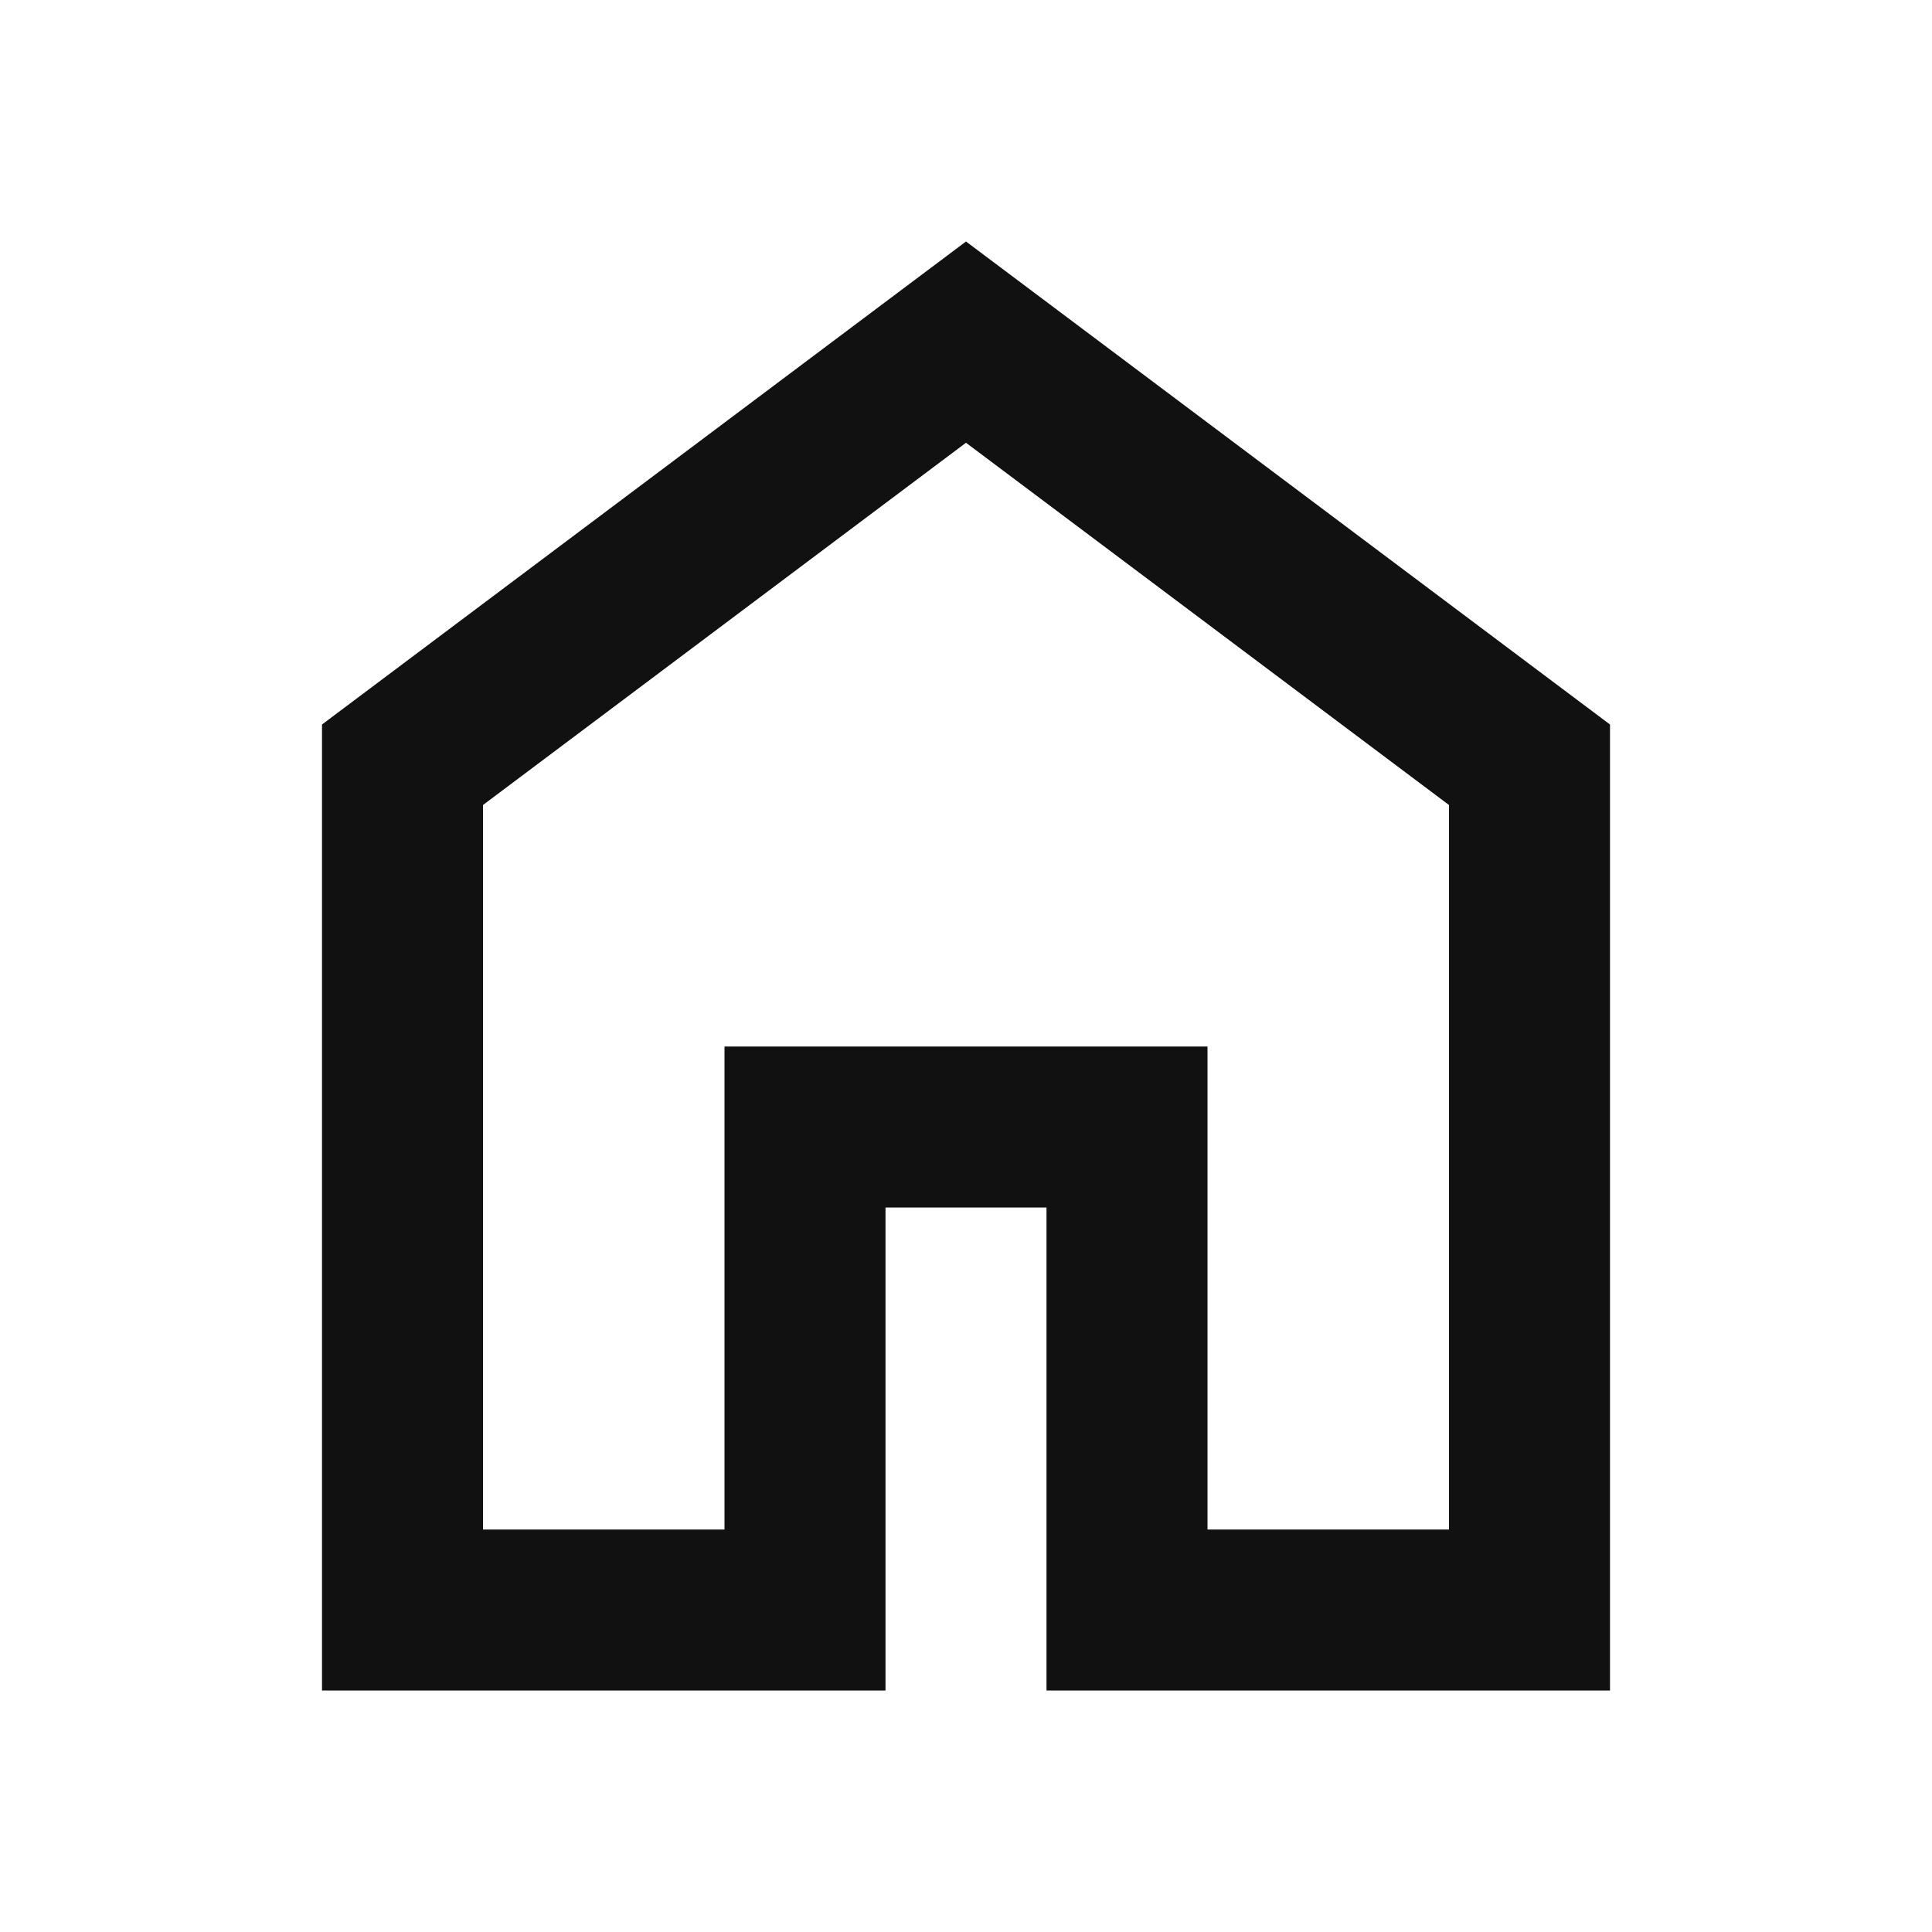
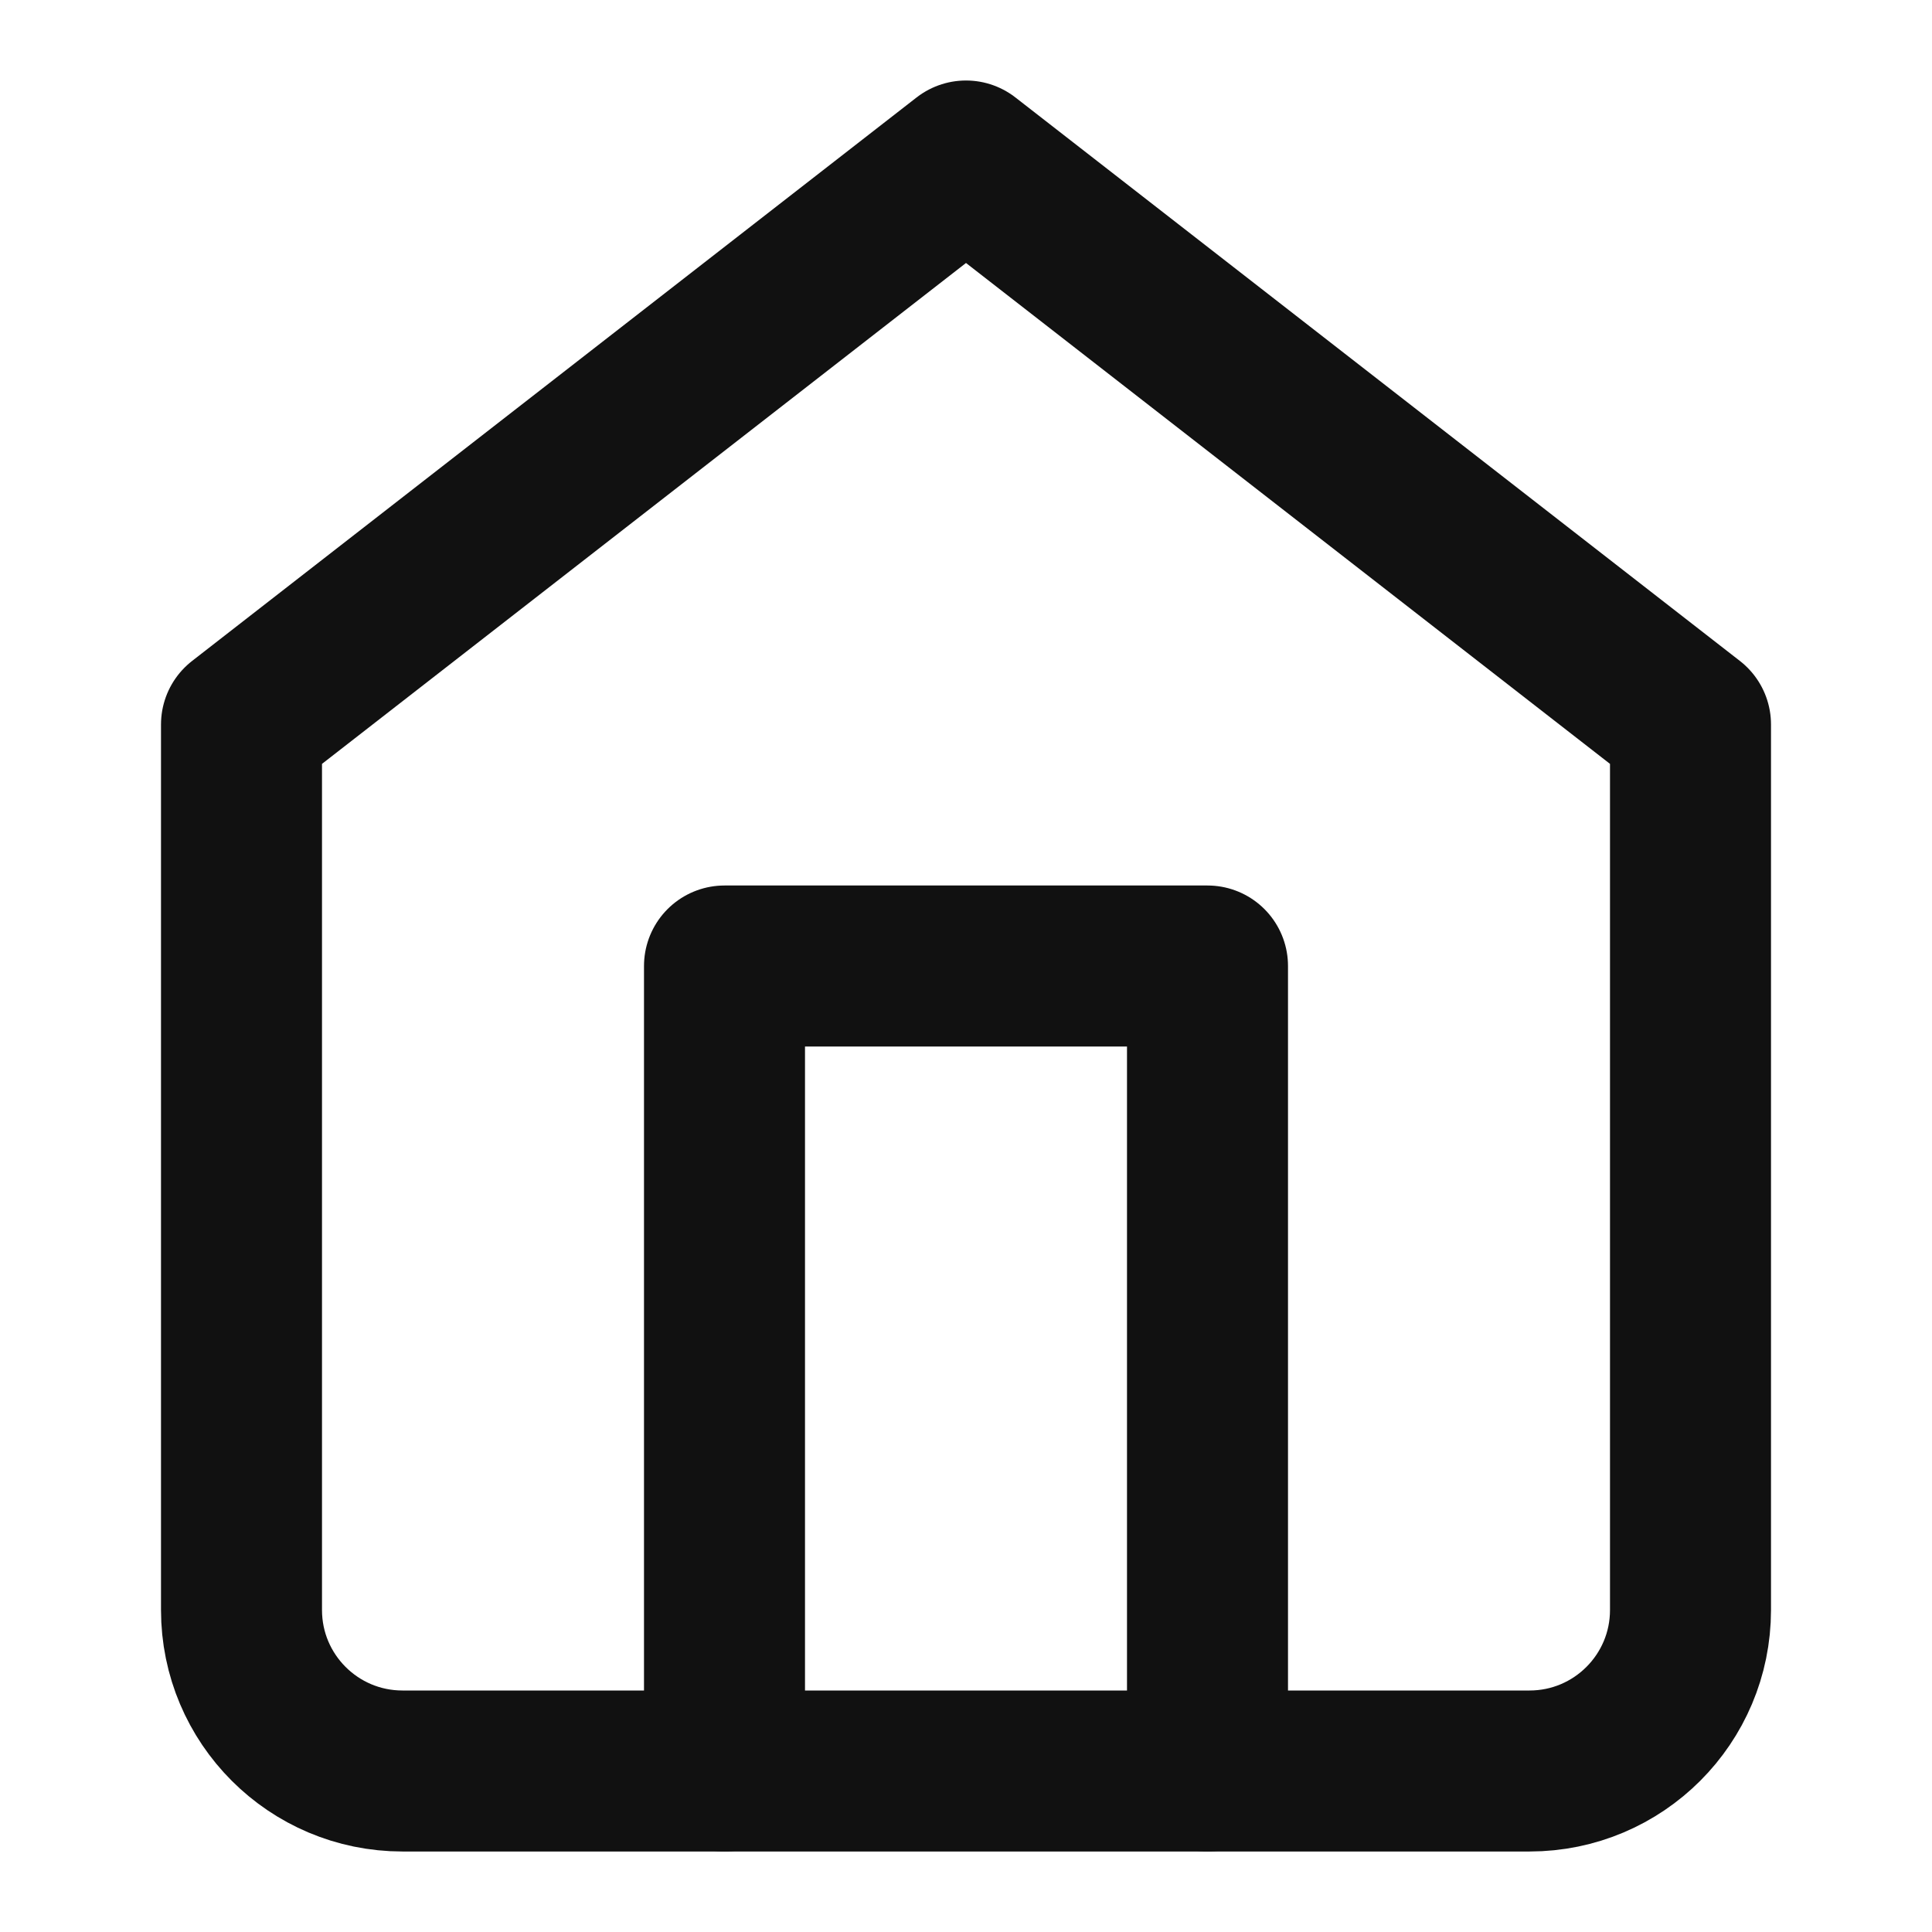
- <svg xmlns="http://www.w3.org/2000/svg" height="24px" viewBox="0 -960 960 960" width="24px" fill="#111111">
-   <path d="M240-200h120v-240h240v240h120v-360L480-740 240-560v360Zm-80 80v-480l320-240 320 240v480H520v-240h-80v240H160Zm320-350Z" />
+ <svg xmlns="http://www.w3.org/2000/svg" width="24" height="24" viewBox="0 0 24 24">
+   <path d="M3 9l9-7 9 7v11a2 2 0 0 1-2 2H5a2 2 0 0 1-2-2z" fill="none" stroke="#111111" stroke-width="2" stroke-linecap="round" stroke-linejoin="round" />
+   <polyline points="9 22 9 12 15 12 15 22" fill="none" stroke="#111111" stroke-width="2" stroke-linecap="round" stroke-linejoin="round" />
</svg>
